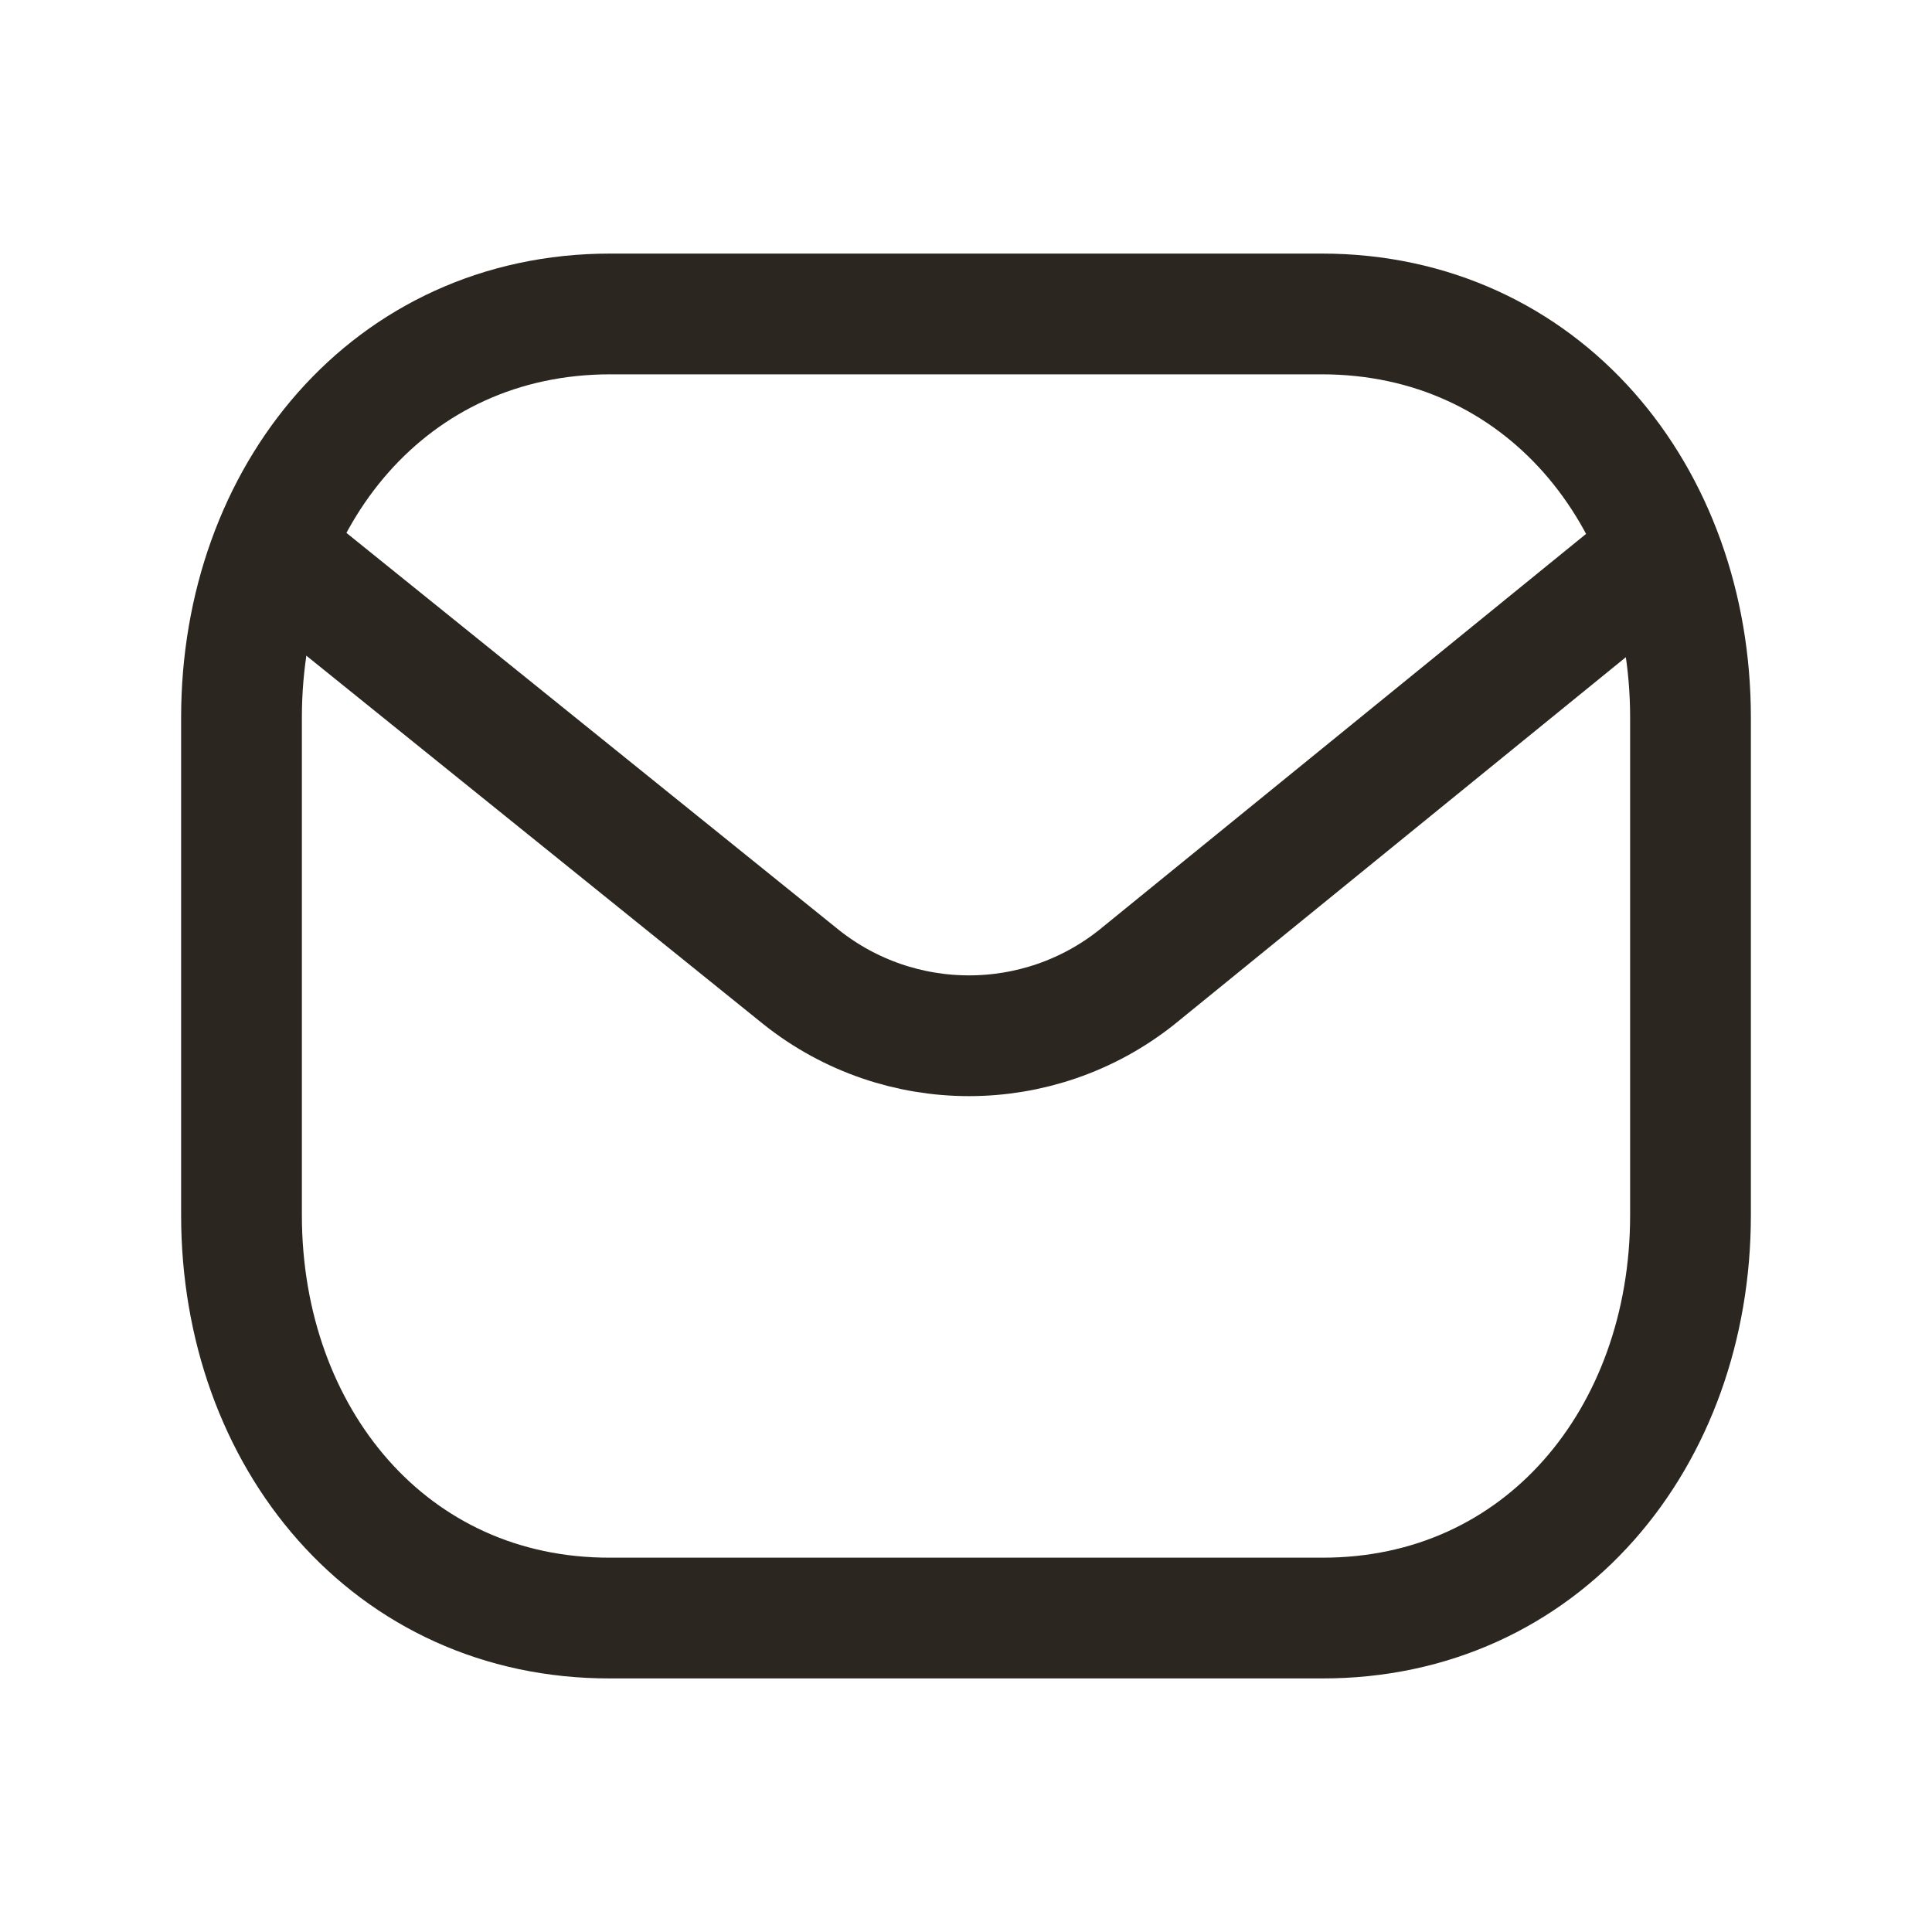
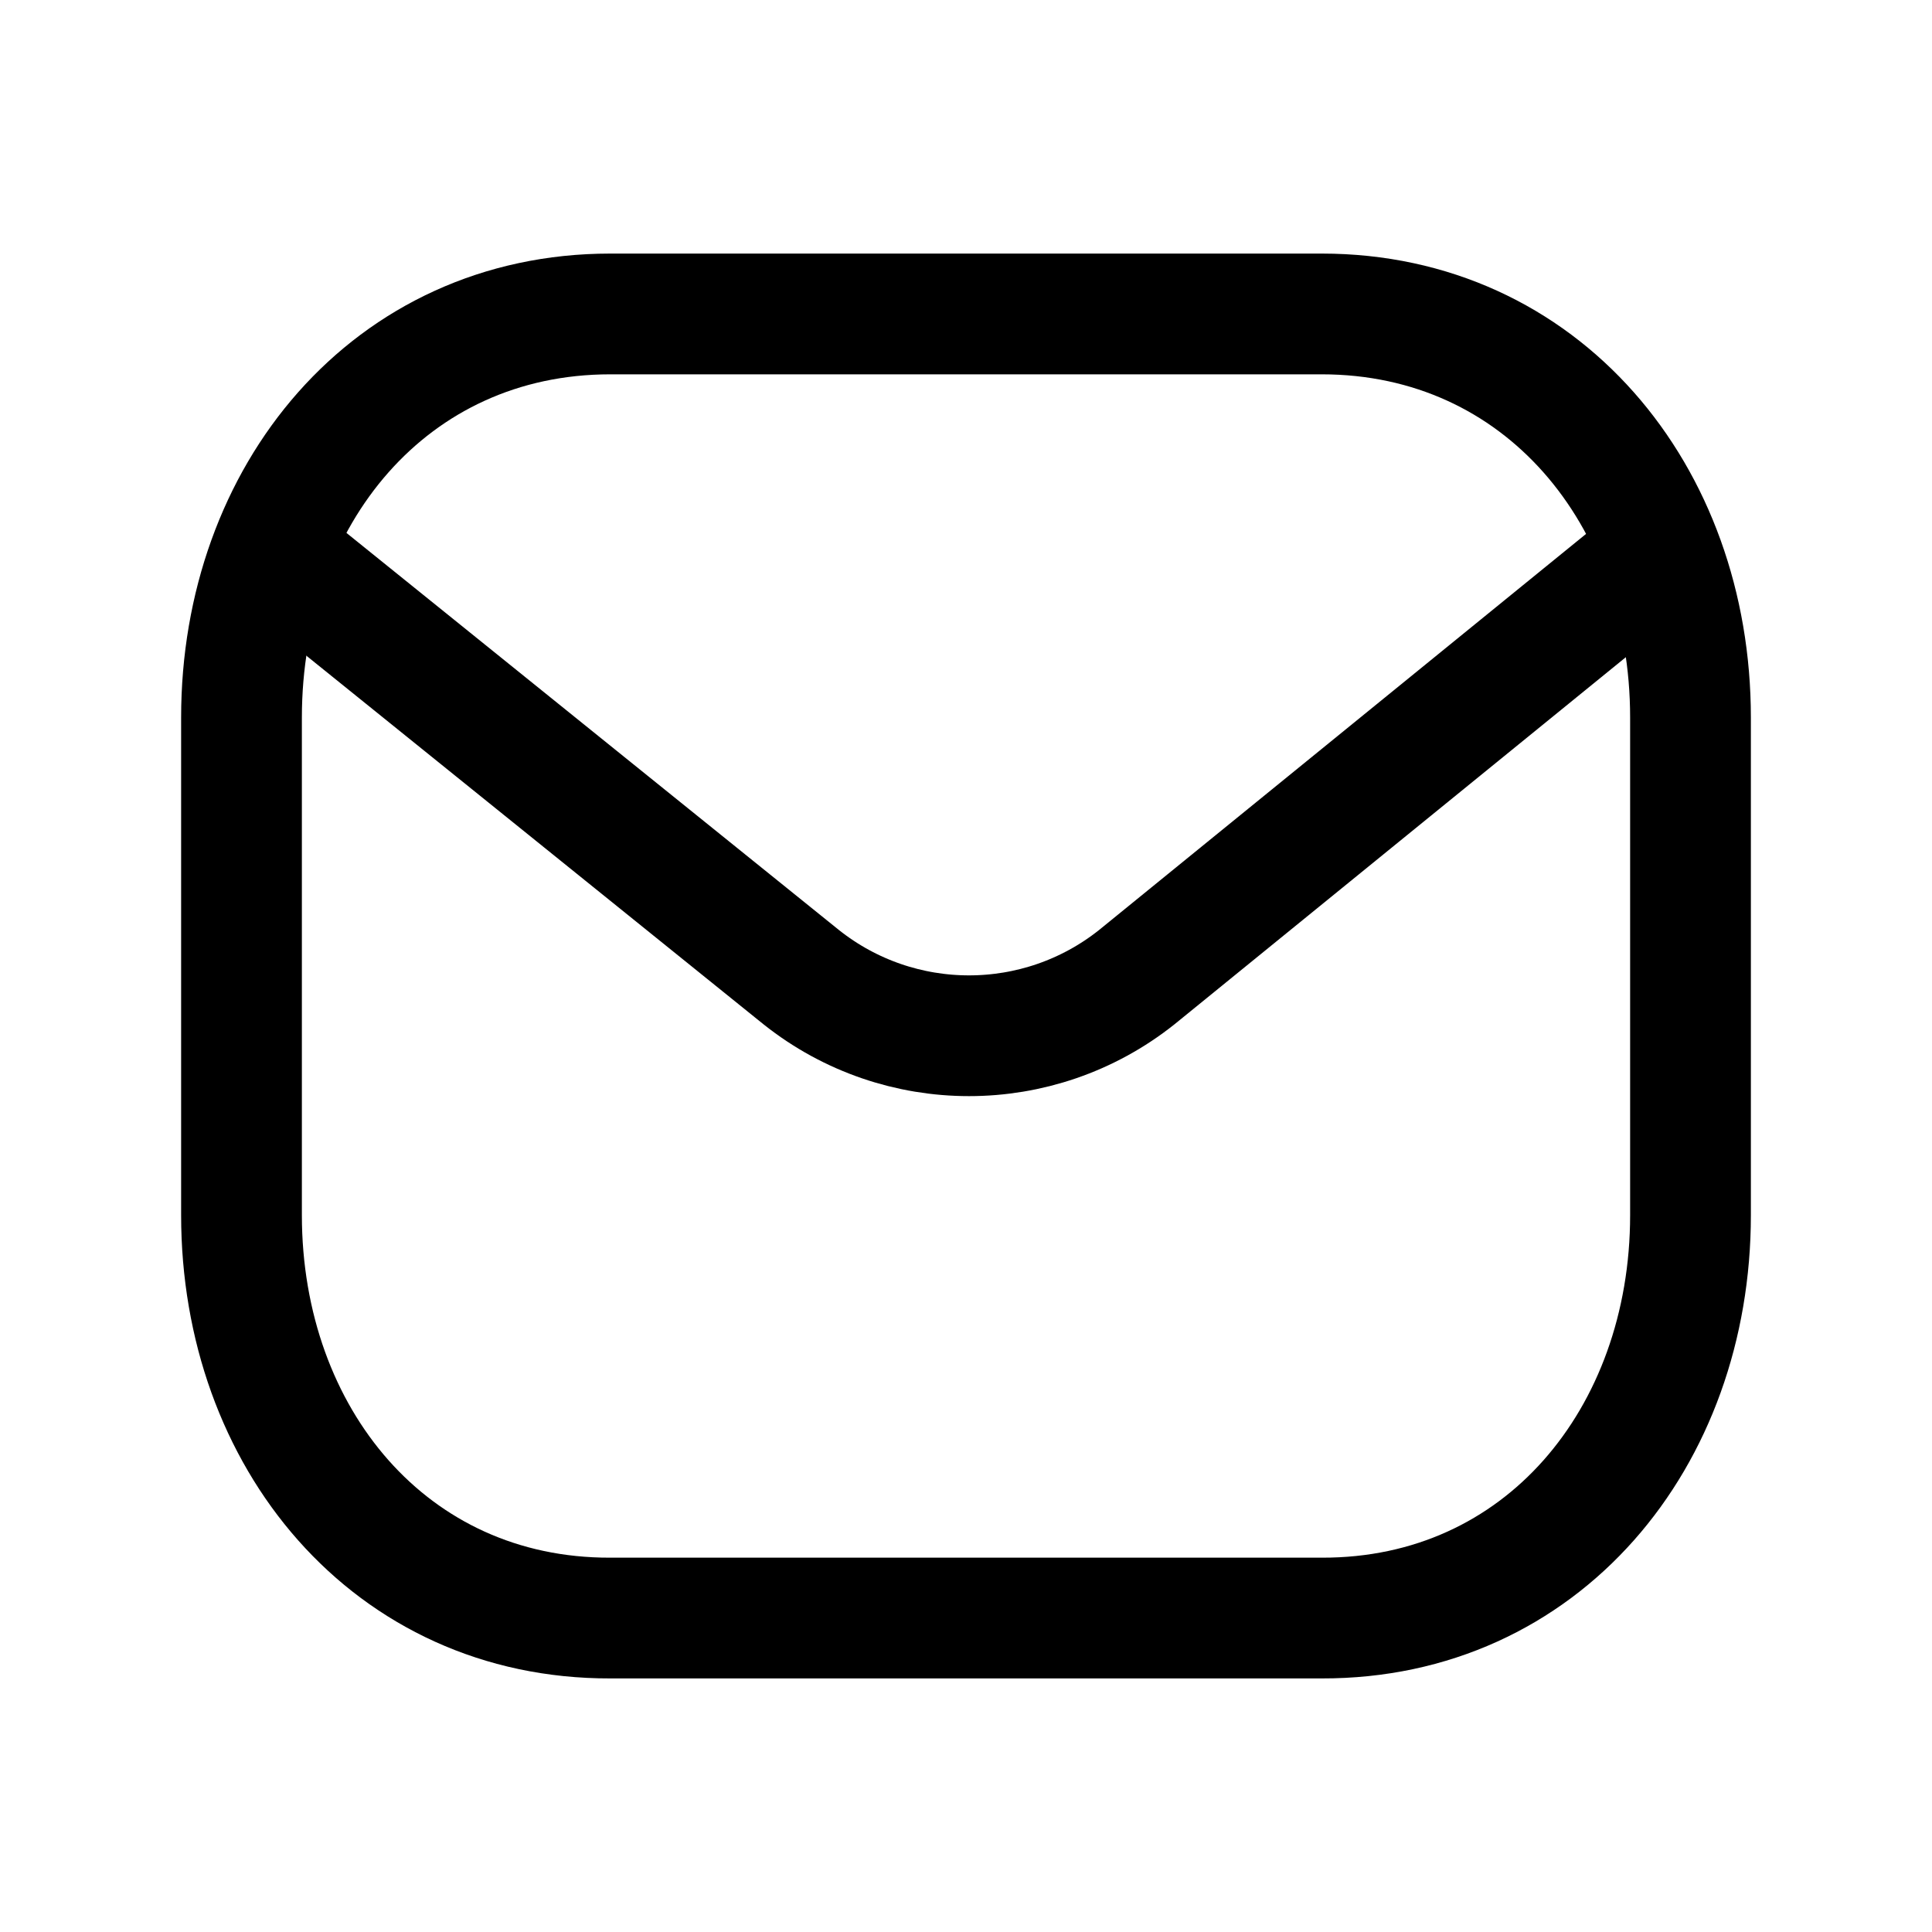
<svg xmlns="http://www.w3.org/2000/svg" width="20" height="20" fill="none" viewBox="0 0 20 20">
-   <g stroke="#2b2620" stroke-linecap="round" stroke-linejoin="round" stroke-width="1.25">
+   <g stroke="currentColor" stroke-linecap="round" stroke-linejoin="round" stroke-width="1.25">
    <path d="M17.5 12.579c0 2.304-1.537 4.177-3.818 4.171H6.318c-2.28.006-3.818-1.867-3.818-4.171V7.428c0-2.302 1.537-4.178 3.818-4.178h7.364c2.28 0 3.818 1.876 3.818 4.178z" />
    <path d="m17.156 5.733-5.39 4.384a2.79 2.79 0 0 1-3.47 0L2.859 5.733" />
  </g>
</svg>
